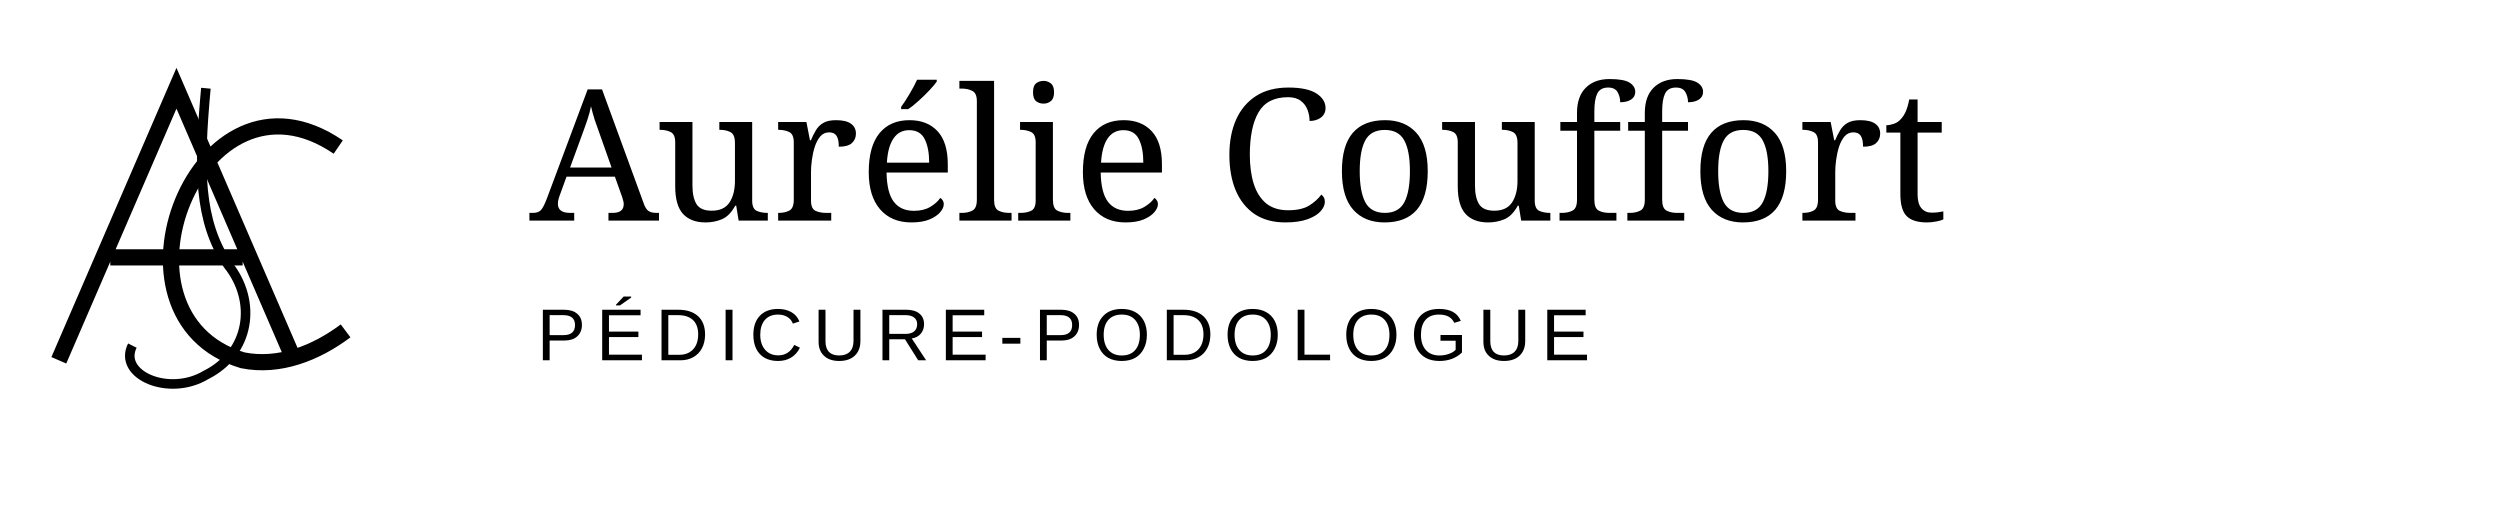
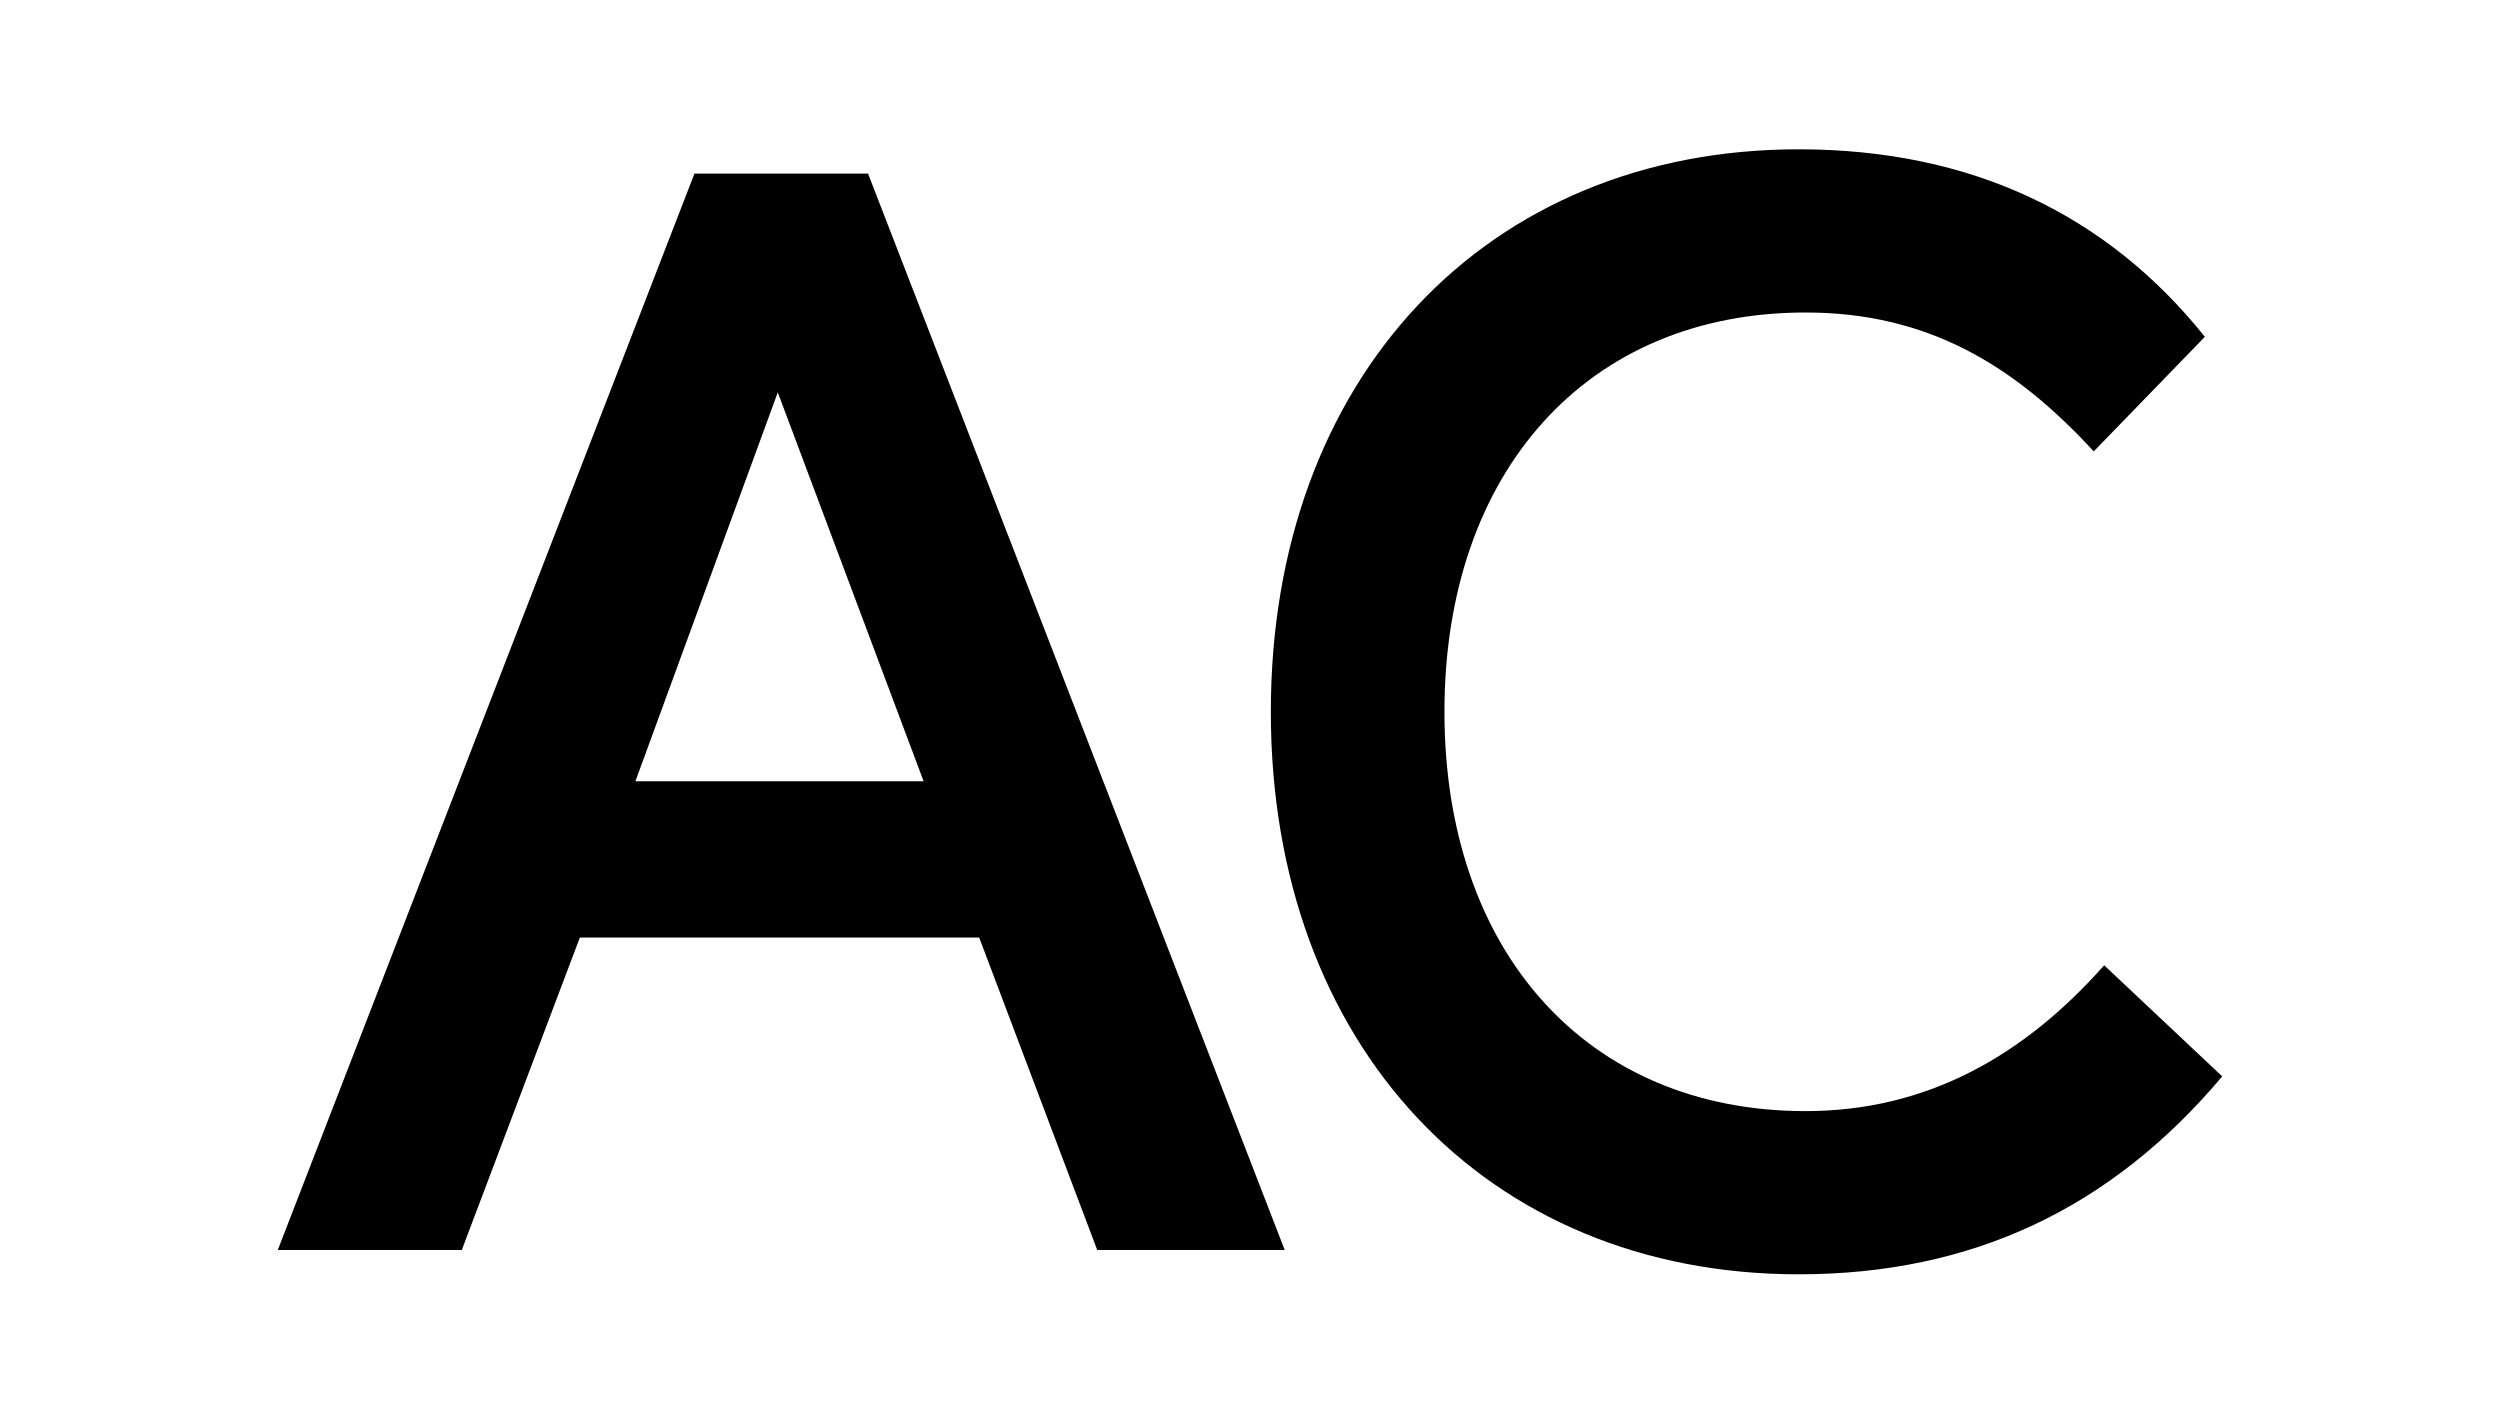
- <svg xmlns="http://www.w3.org/2000/svg" viewBox="0 0 340 70" style="color:#000000">
-   <path d="M8 49 24 12l16 37M15 35h18M46 20c-19-13-33 23-13 29 5 1 10-1 14-4" fill="none" stroke="currentColor" stroke-width="2.2" />
-   <path d="M28 12c-1 11-1 18 3 24 4 5 3 12-3 15-5 3-12 0-10-4" fill="none" stroke="currentColor" stroke-width="1.3" />
-   <text x="72" y="30" font-family="Georgia,serif" font-size="25" fill="currentColor">Aurélie Couffort</text>
-   <text x="73" y="49" font-family="Arial,sans-serif" font-size="10" letter-spacing="1.4" fill="currentColor">PÉDICURE-PODOLOGUE</text>
+ <svg xmlns="http://www.w3.org/2000/svg" viewBox="-8 -4 72 41" fill="#000000">
+   <path d="M0 32 12 1H17L29 32H23.6L20.2 23H8.7L5.3 32ZM10.3 18.5H18.6L14.4 7.3ZM55.5 5.7 52.3 9C50 6.5 47.5 5 44 5 37.7 5 33.6 9.6 33.6 16.5S37.7 28 44 28C47.5 28 50.3 26.4 52.6 23.8L56 27C52.8 30.8 48.8 32.7 43.8 32.7 34.8 32.7 28.6 26.1 28.6 16.5S34.8.3 43.8.3C48.8.3 52.7 2.2 55.5 5.7Z" />
</svg>
